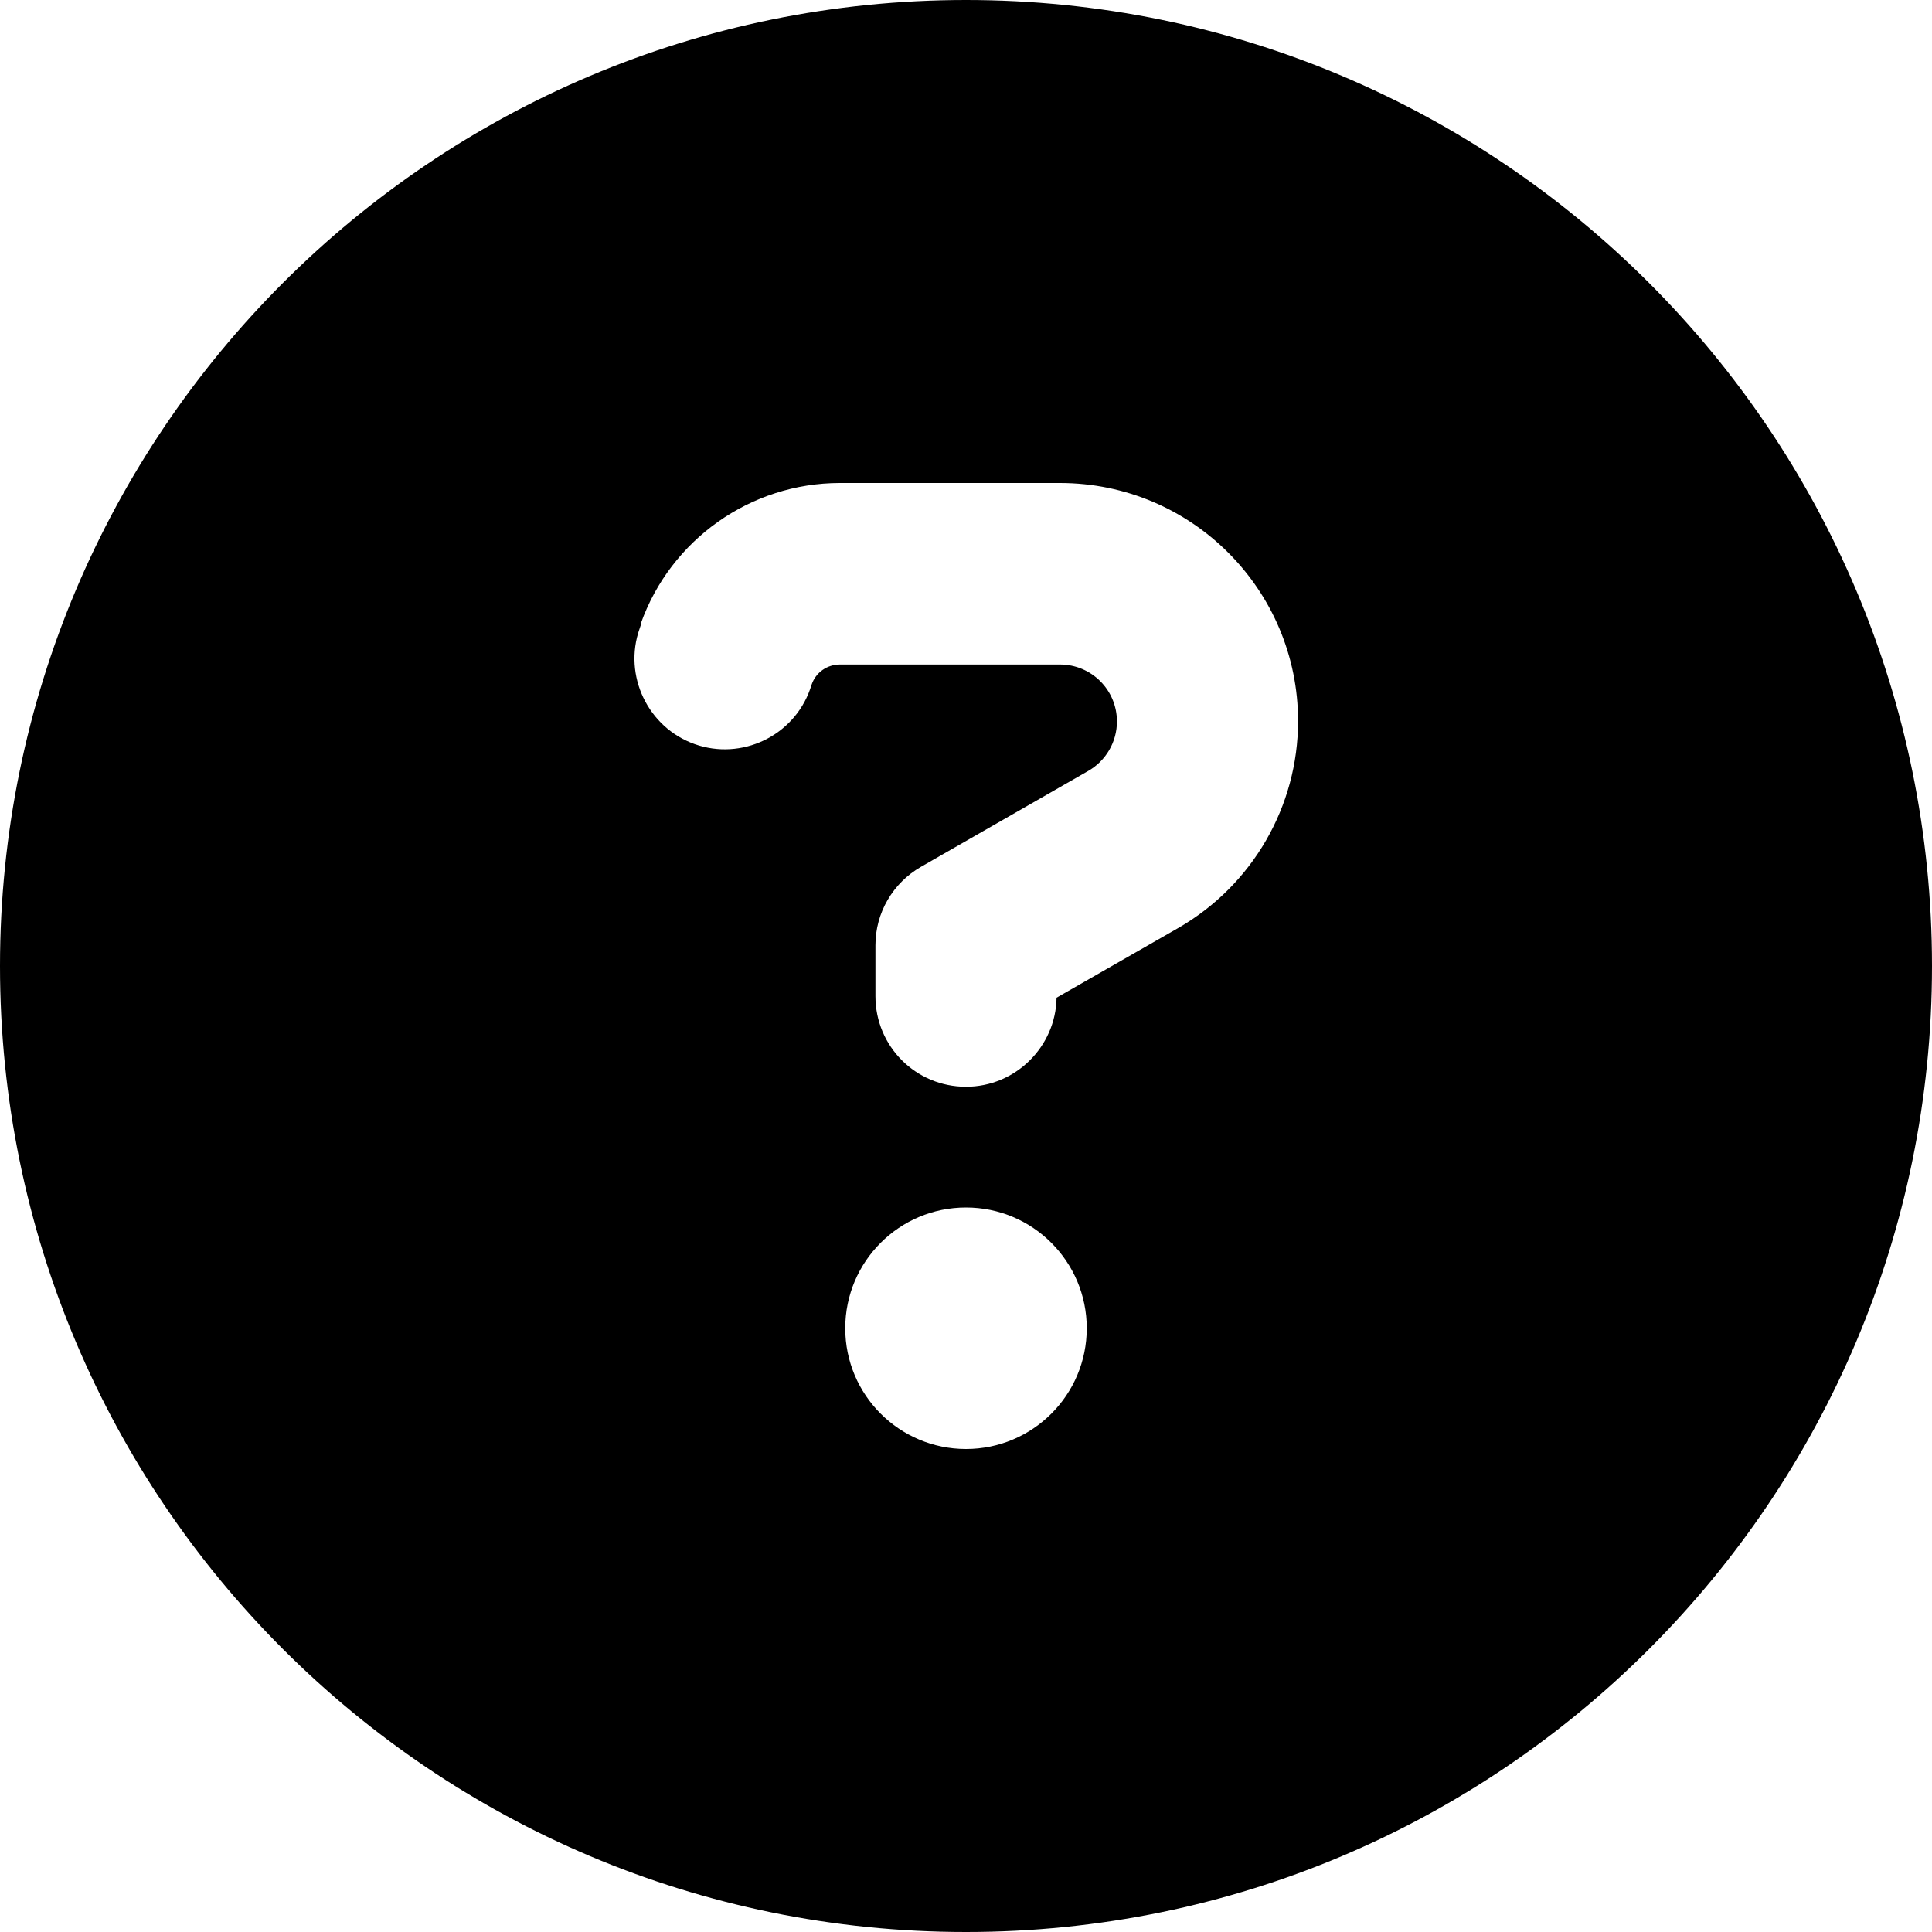
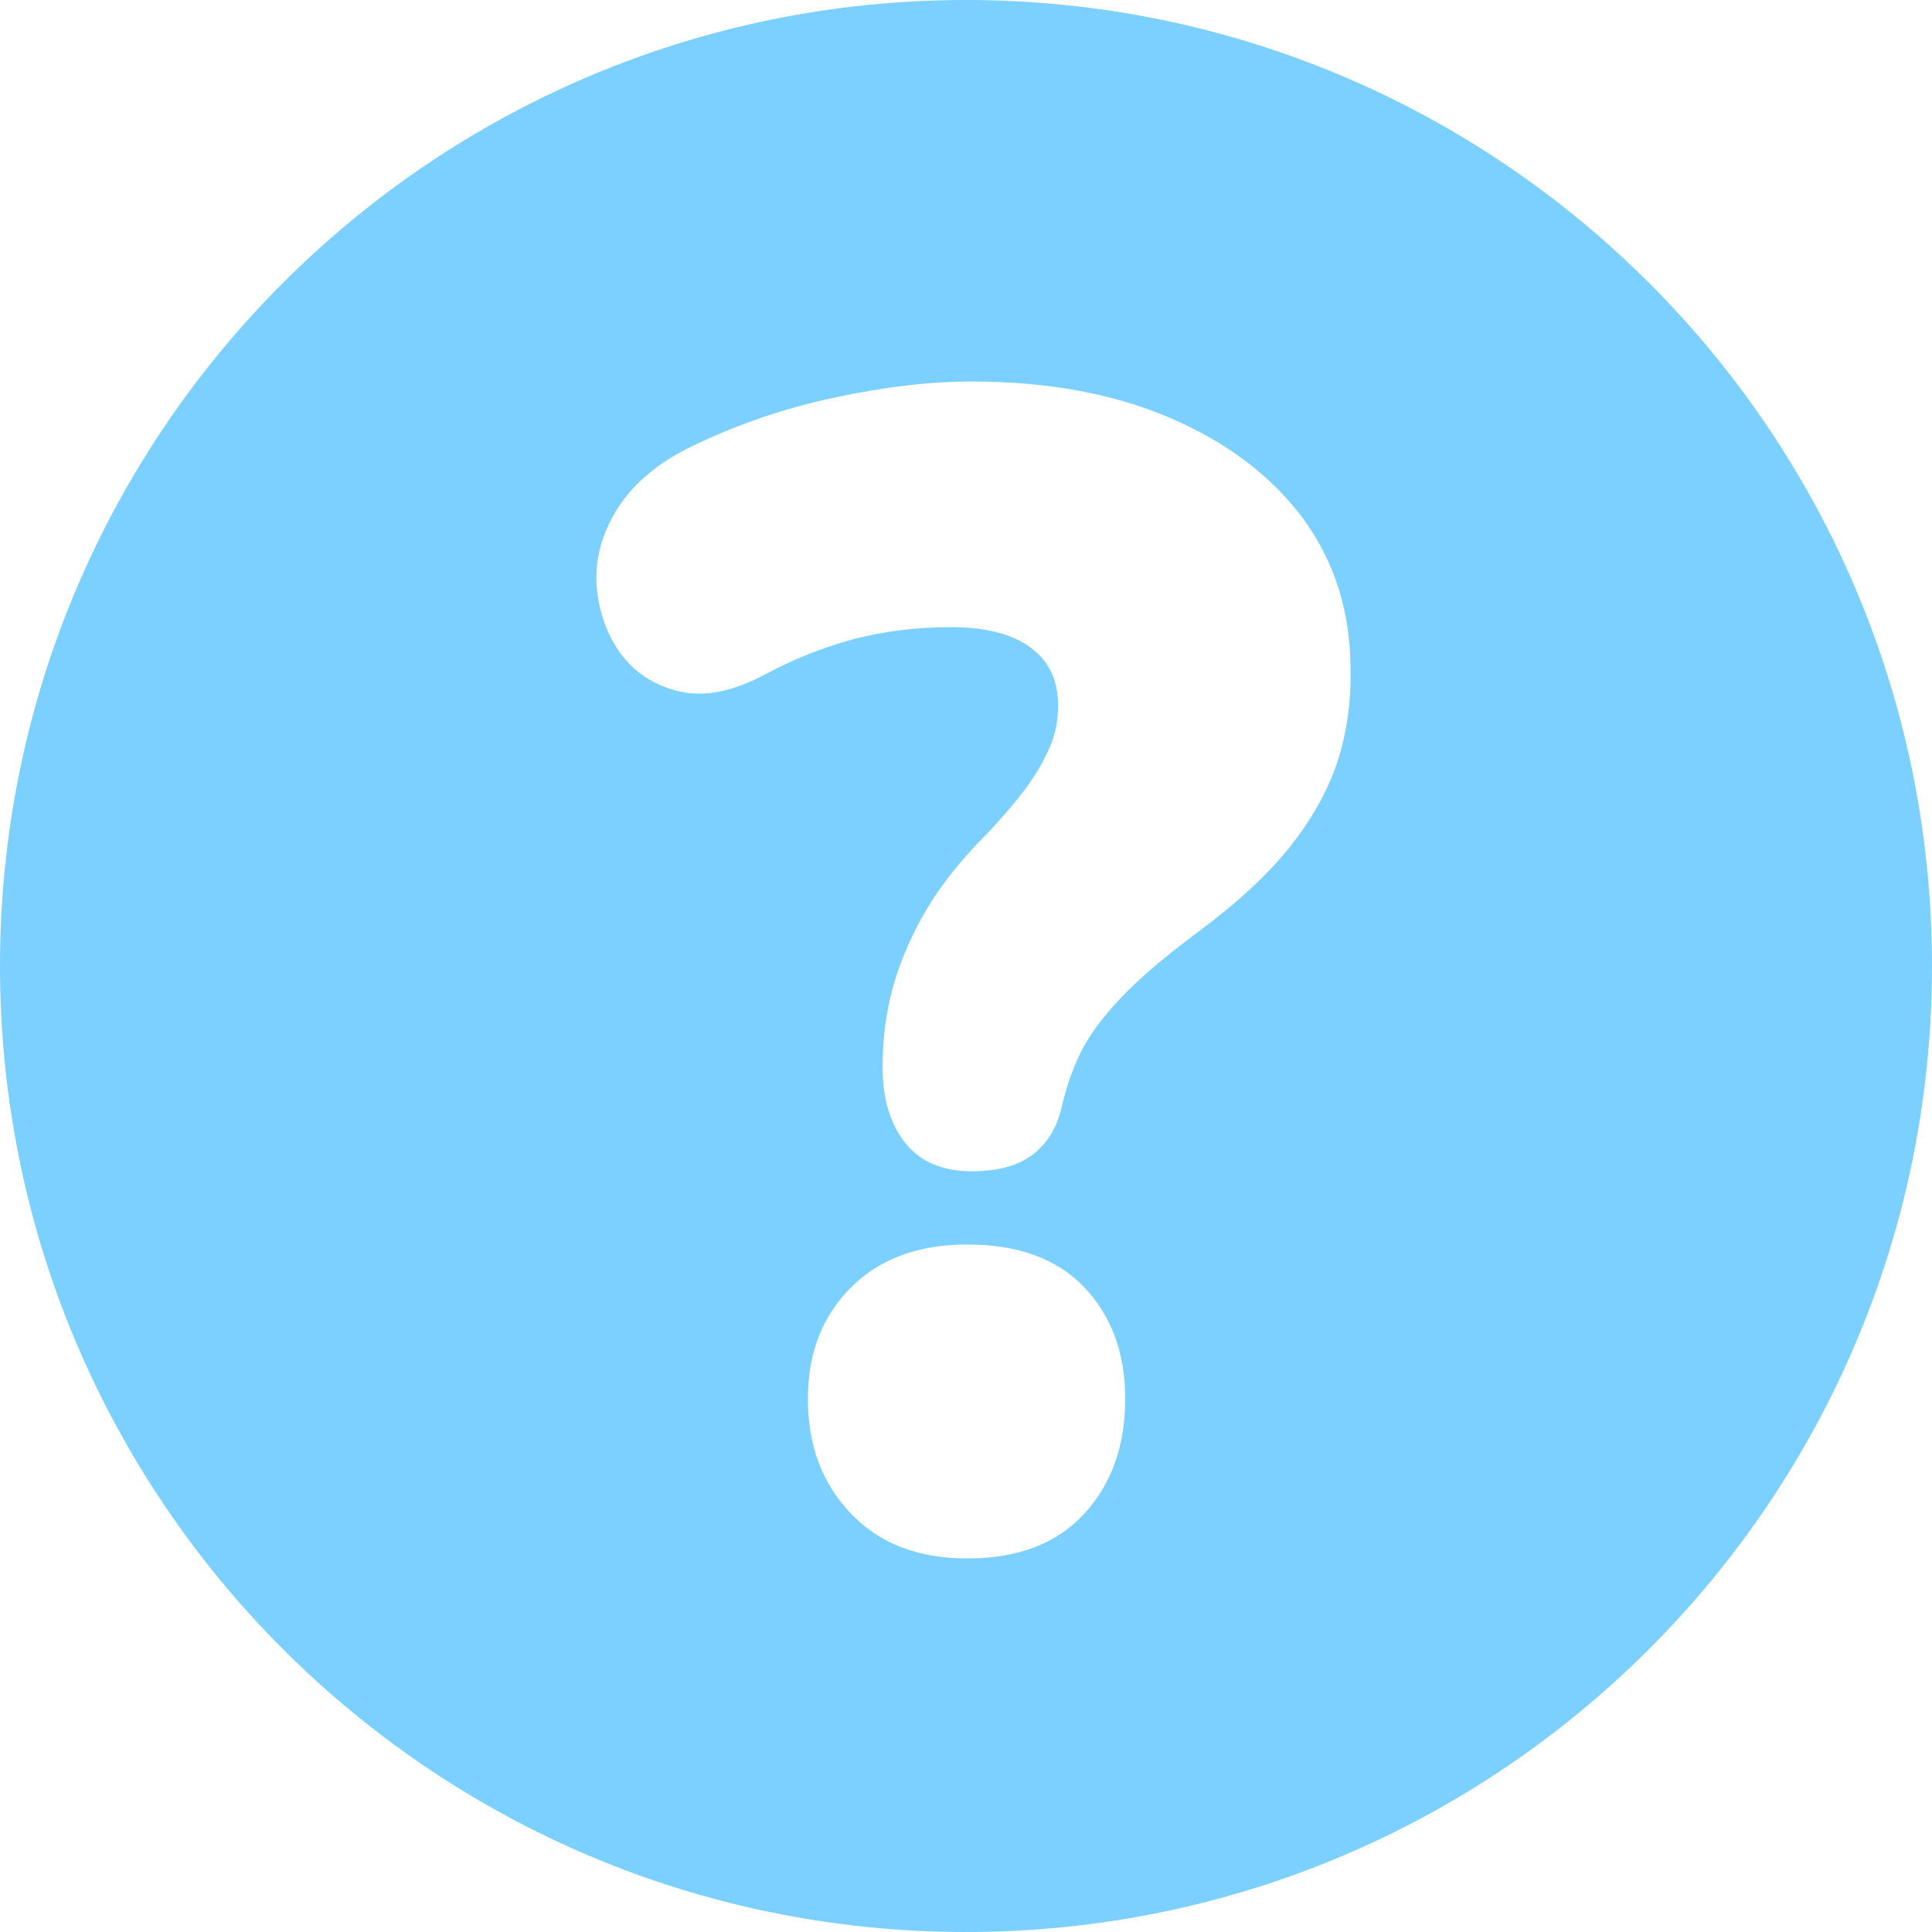
- <svg xmlns="http://www.w3.org/2000/svg" viewBox="0 0 512 512">
-   <path d="M256 512A256 256 0 1 0 256 0a256 256 0 1 0 0 512zM169.8 165.3c7.9-22.3 29.1-37.3 52.8-37.3h58.3c34.9 0 63.1 28.3 63.1 63.1c0 22.6-12.1 43.5-31.7 54.8L280 264.4c-.2 13-10.9 23.6-24 23.6c-13.3 0-24-10.7-24-24V250.5c0-8.6 4.6-16.5 12.1-20.8l44.3-25.4c4.7-2.7 7.6-7.7 7.6-13.1c0-8.4-6.8-15.1-15.1-15.1H222.6c-3.4 0-6.4 2.1-7.5 5.3l-.4 1.2c-4.4 12.5-18.2 19-30.6 14.6s-19-18.2-14.6-30.6l.4-1.2zM224 352a32 32 0 1 1 64 0 32 32 0 1 1 -64 0z" />
+ <svg xmlns="http://www.w3.org/2000/svg" version="1.1" id="Layer_1" x="0px" y="0px" viewBox="0 0 512 512" style="enable-background:new 0 0 512 512;" xml:space="preserve">
+   <style type="text/css">
+ 	.st0{fill:#7BD0FF;}
+ </style>
+   <path class="st0" d="M256,0C114.6,0,0,114.6,0,256s114.6,256,256,256s256-114.6,256-256S397.4,0,256,0z M287.4,401.1  c-7.2,7.9-17.5,11.9-31.1,11.9c-12.9,0-23.2-3.9-30.8-11.9c-7.6-7.9-11.4-18-11.4-30.4c0-12.1,3.8-21.9,11.4-29.5  c7.6-7.6,17.9-11.4,30.8-11.4c13.5,0,23.9,3.8,31.1,11.4c7.2,7.6,10.8,17.5,10.8,29.5C298.2,383.1,294.6,393.2,287.4,401.1z   M354.3,202.3c-2.6,7.6-6.8,15-12.5,22.2c-5.8,7.2-13.8,14.7-24.2,22.4c-8.9,6.6-15.8,12.5-20.7,17.7c-4.9,5.2-8.4,10-10.6,14.5  c-2.2,4.5-3.8,9.3-5,14.5c-1.2,5.2-3.7,9.3-7.5,12.3c-3.9,3-9.3,4.5-16.2,4.5c-7.8,0-13.7-2.5-17.7-7.5c-4-5-6-11.7-6-20.1  c0-7.5,0.9-14.6,2.8-21.4c1.9-6.8,4.8-13.5,8.8-20.3c4-6.8,9.5-13.6,16.4-20.5c4.6-4.9,8.2-9.2,10.8-12.9c2.6-3.7,4.5-7.2,5.8-10.4  c1.3-3.2,1.9-6.6,1.9-10.4c0-6.6-2.4-11.7-7.3-15.3c-4.9-3.6-11.9-5.4-21.1-5.4c-9.2,0-17.8,1.1-25.9,3.2  c-8.1,2.2-15.8,5.3-23.3,9.3c-8.6,4.6-16.2,6.1-22.9,4.5c-6.6-1.6-11.8-5-15.5-10.1c-3.7-5.2-5.8-11.2-6.3-18.1  c-0.4-6.9,1.4-13.7,5.6-20.3c4.2-6.6,10.7-12.1,19.6-16.4c11.8-5.7,24.4-10.1,37.7-12.9c13.4-2.9,25.5-4.3,36.4-4.3  c20.1,0,37.7,3.2,52.8,9.7c15.1,6.5,26.8,15.4,35.2,26.7c8.3,11.4,12.5,24.7,12.5,39.9C358.1,186.4,356.8,194.7,354.3,202.3z" />
</svg>
